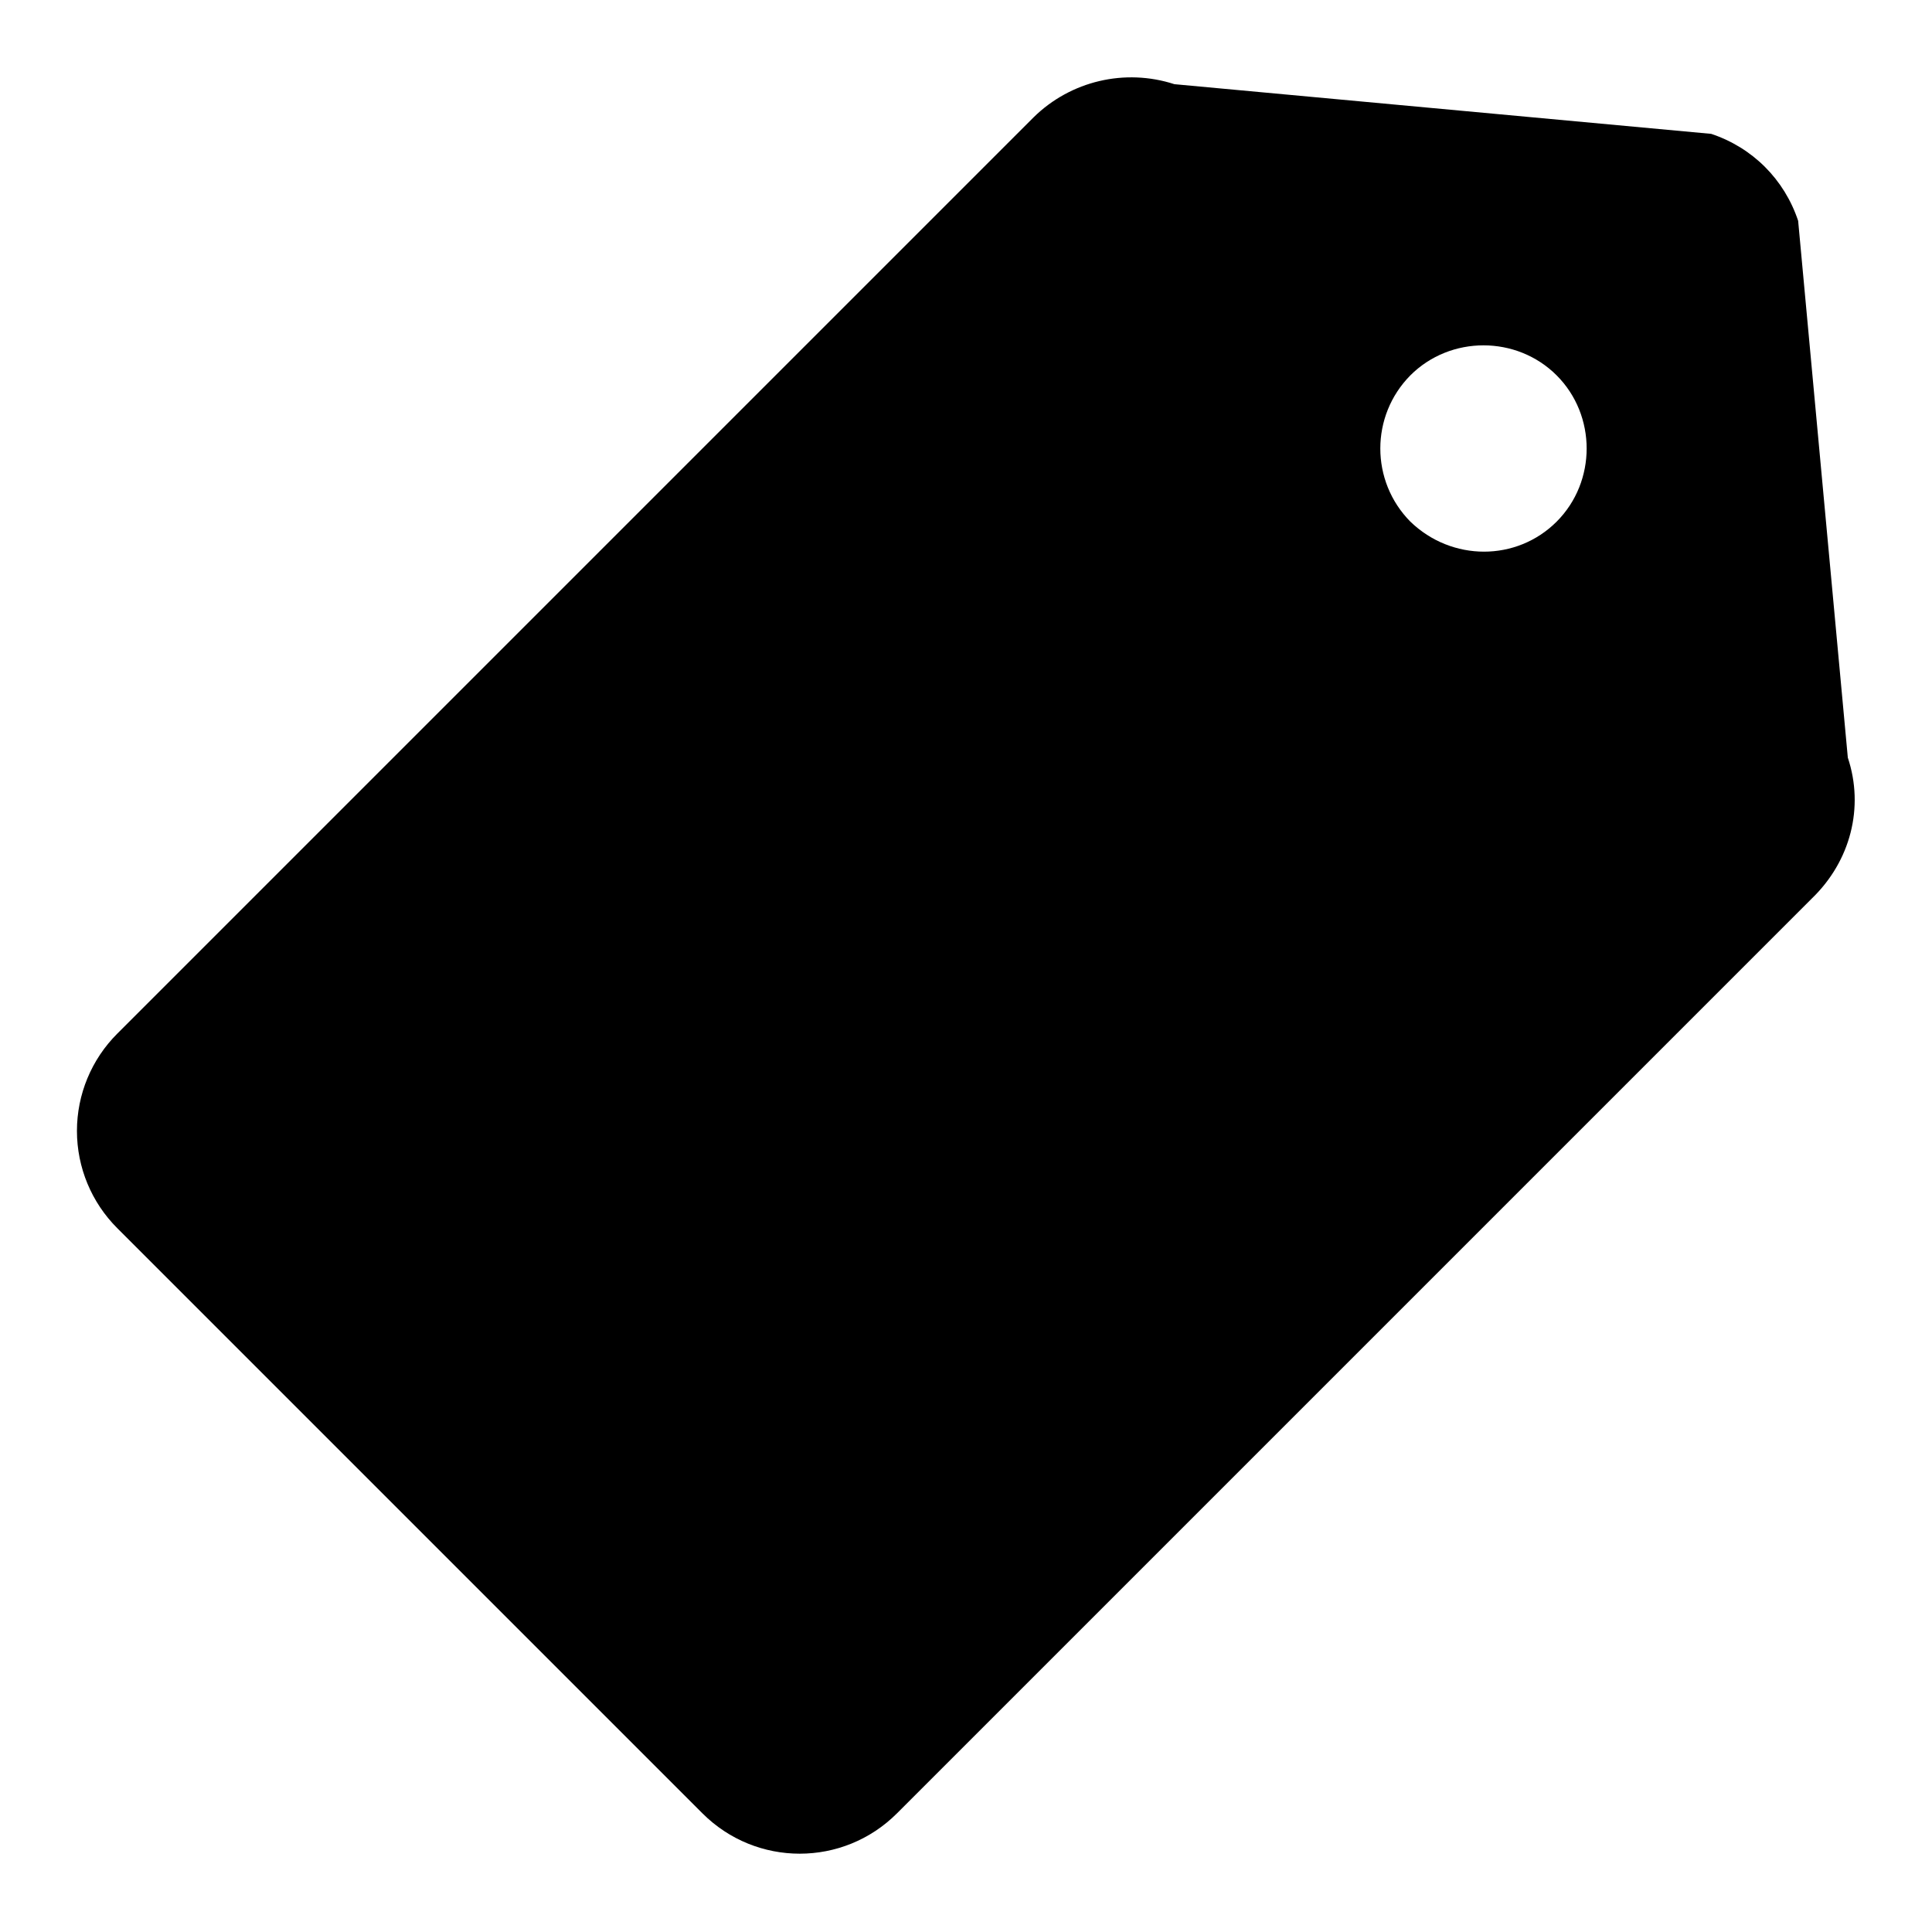
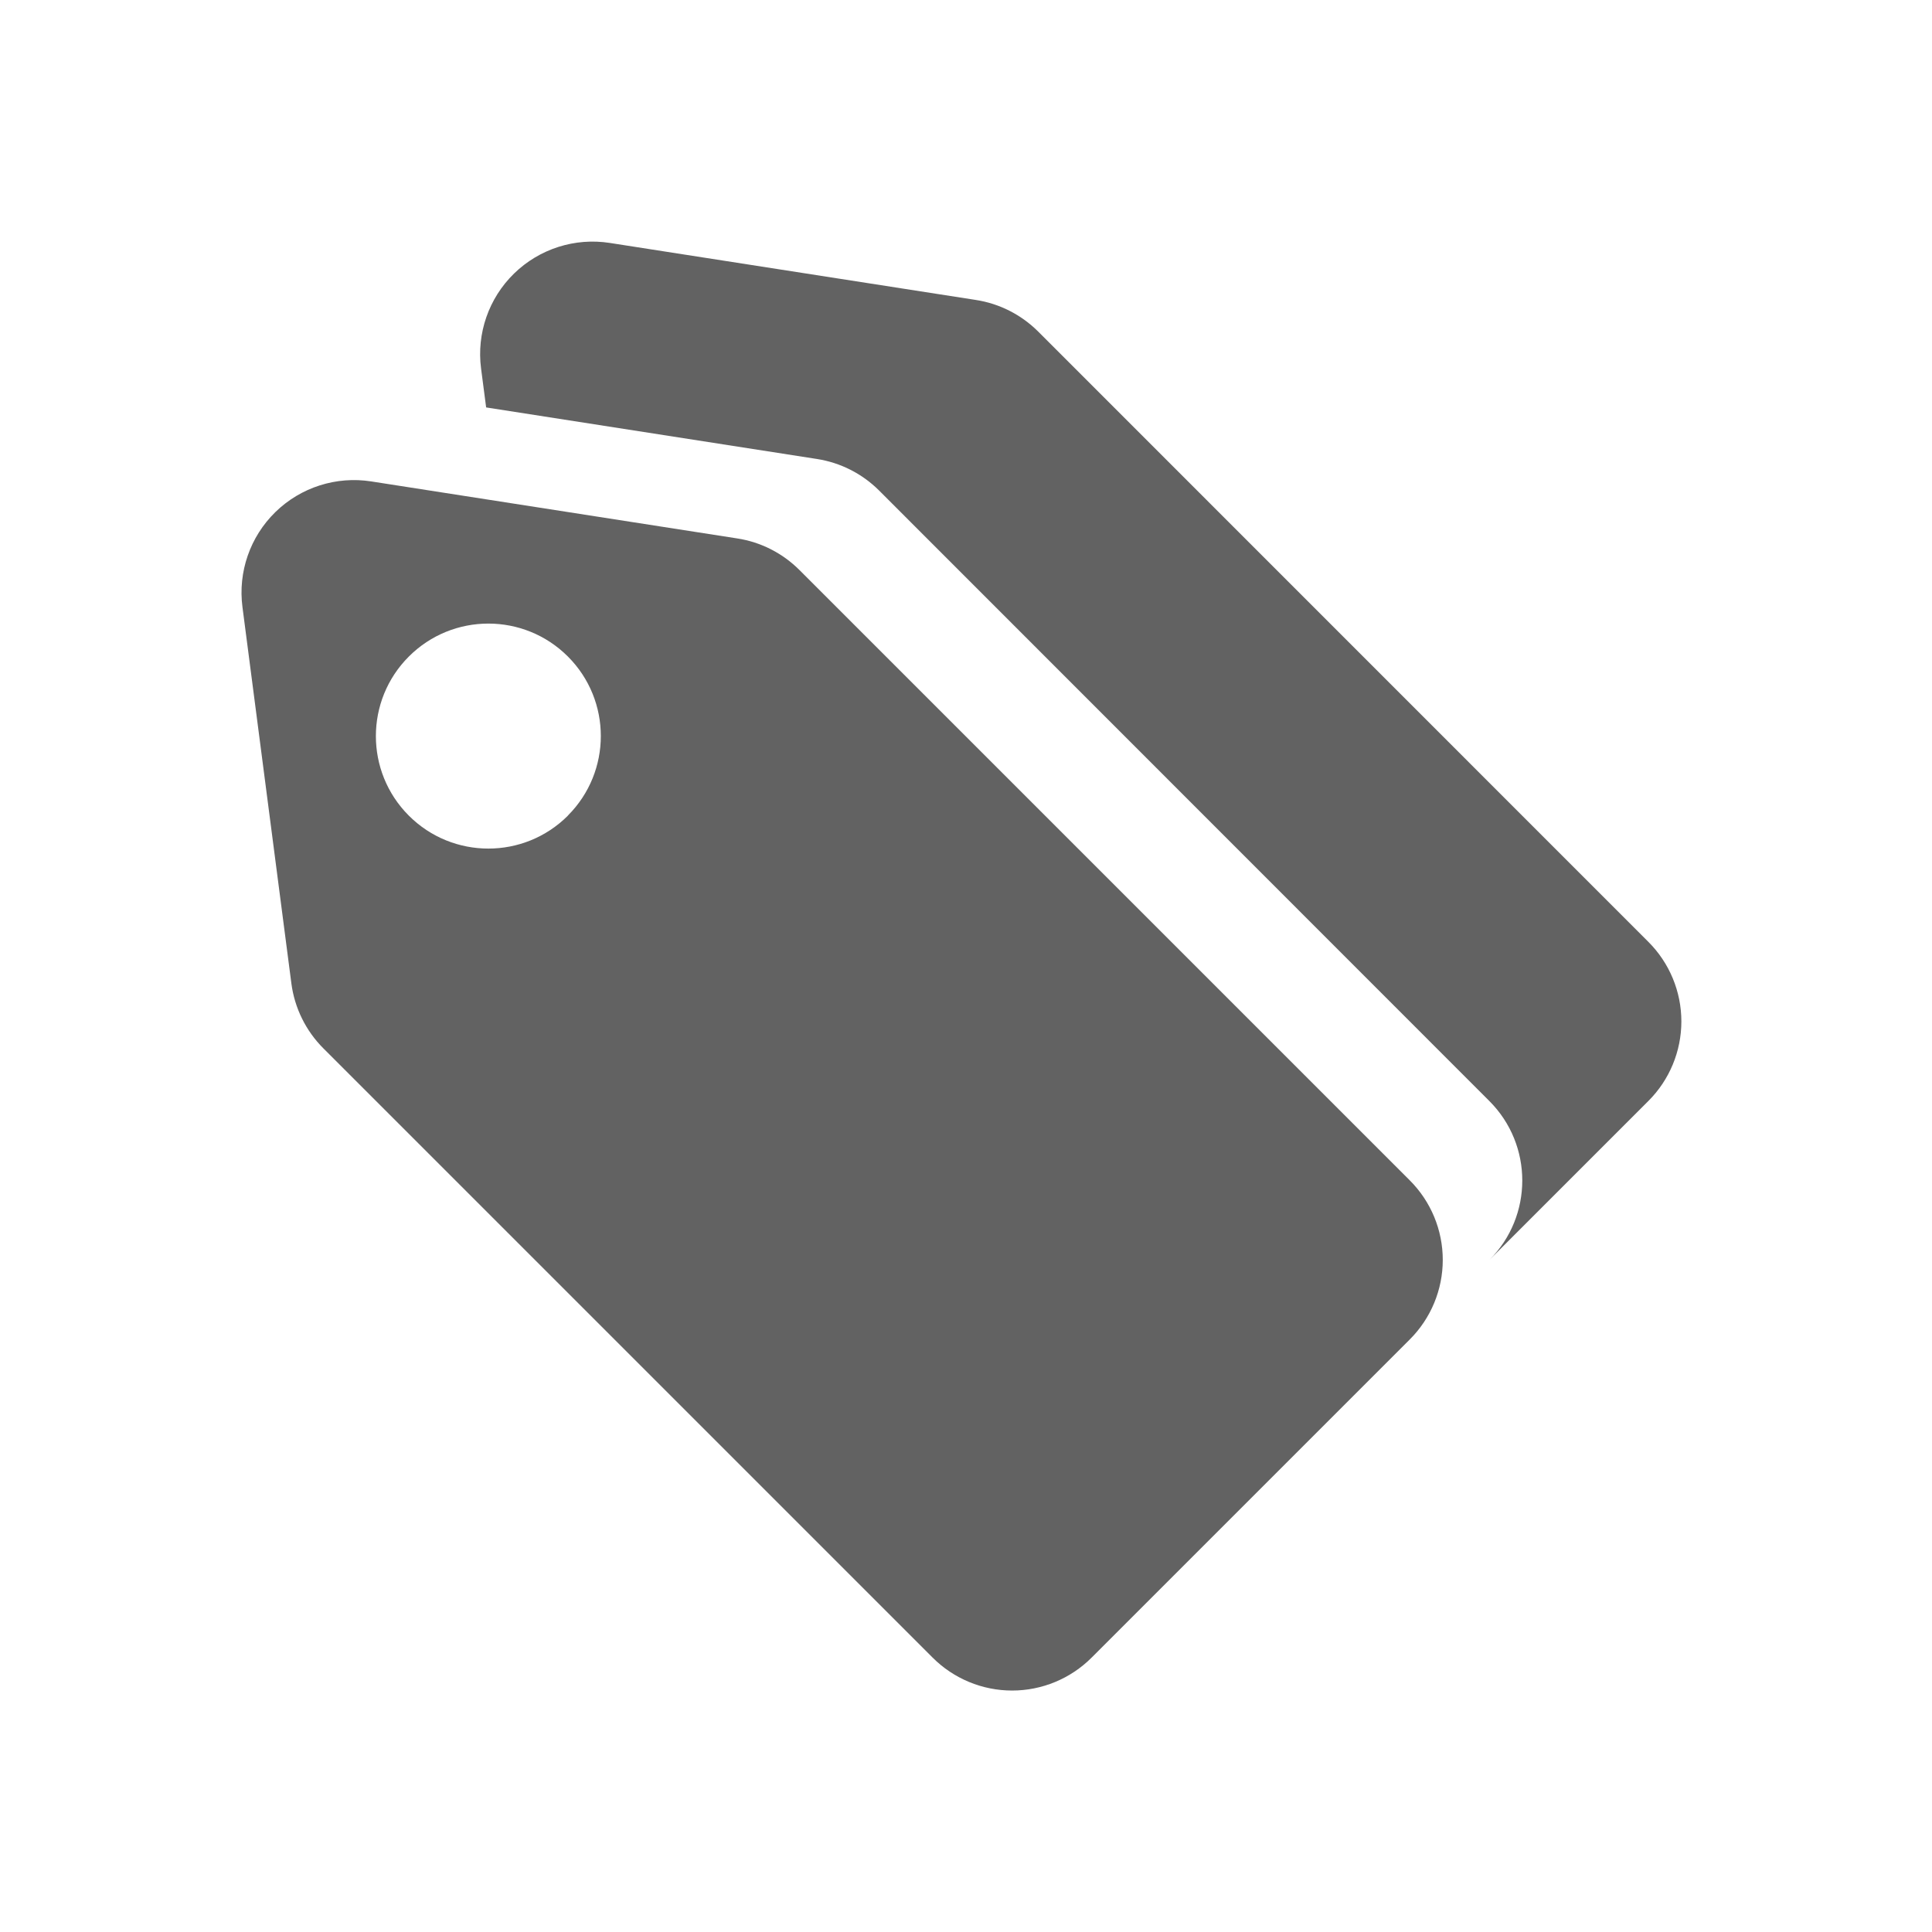
- <svg xmlns="http://www.w3.org/2000/svg" t="1585888917828" class="icon" viewBox="0 0 1024 1024" version="1.1" p-id="2239" width="200" height="200">
-   <defs>
-     <style type="text/css" />
-   </defs>
-   <path d="M979.383 401.554l-26.331-284.526c-7.314-21.943-24.137-38.766-46.08-46.08L622.446 44.617a73.874 73.874 0 0 0-74.606 17.554L62.171 547.84a72.85 72.85 0 0 0 0 103.131l310.126 310.126c28.526 28.526 74.606 28.526 103.131 0l484.937-484.937c20.48-19.749 27.794-48.274 19.017-74.606z m-231.863-125.074a55.15 55.15 0 0 1 0-77.531c21.211-21.211 56.32-21.211 77.531 0 21.211 21.211 21.211 56.32 0 77.531-21.211 21.211-55.589 21.211-77.531 0z" p-id="2240" />
+ <svg xmlns="http://www.w3.org/2000/svg" t="1684315270914" class="icon" viewBox="0 0 1024 1024" version="1.1" p-id="2401" width="200" height="200">
+   <path d="M154.432 521.216l-25.92-199.424a59.584 59.584 0 0 1 68.288-66.624l193.92 30.208c12.544 1.92 24.064 7.808 33.024 16.768l323.456 323.456a59.584 59.584 0 0 1 0 84.352l-168.576 168.576a59.584 59.584 0 0 1-84.352 0L171.392 555.648a59.584 59.584 0 0 1-16.96-34.432z m146.56-88.96a59.584 59.584 0 1 0-84.288-84.288 59.584 59.584 0 0 0 84.288 84.352z m-43.328-216.32l-2.688-20.608a59.584 59.584 0 0 1 68.288-66.56l193.92 30.208c12.544 1.92 24.064 7.808 33.024 16.704L873.664 499.2a59.584 59.584 0 0 1 0 84.352l-84.288 84.288a59.584 59.584 0 0 0 0-84.288L465.92 259.968a59.584 59.584 0 0 0-32.96-16.704l-175.36-27.328z" fill="#626262" p-id="2402" />
</svg>
